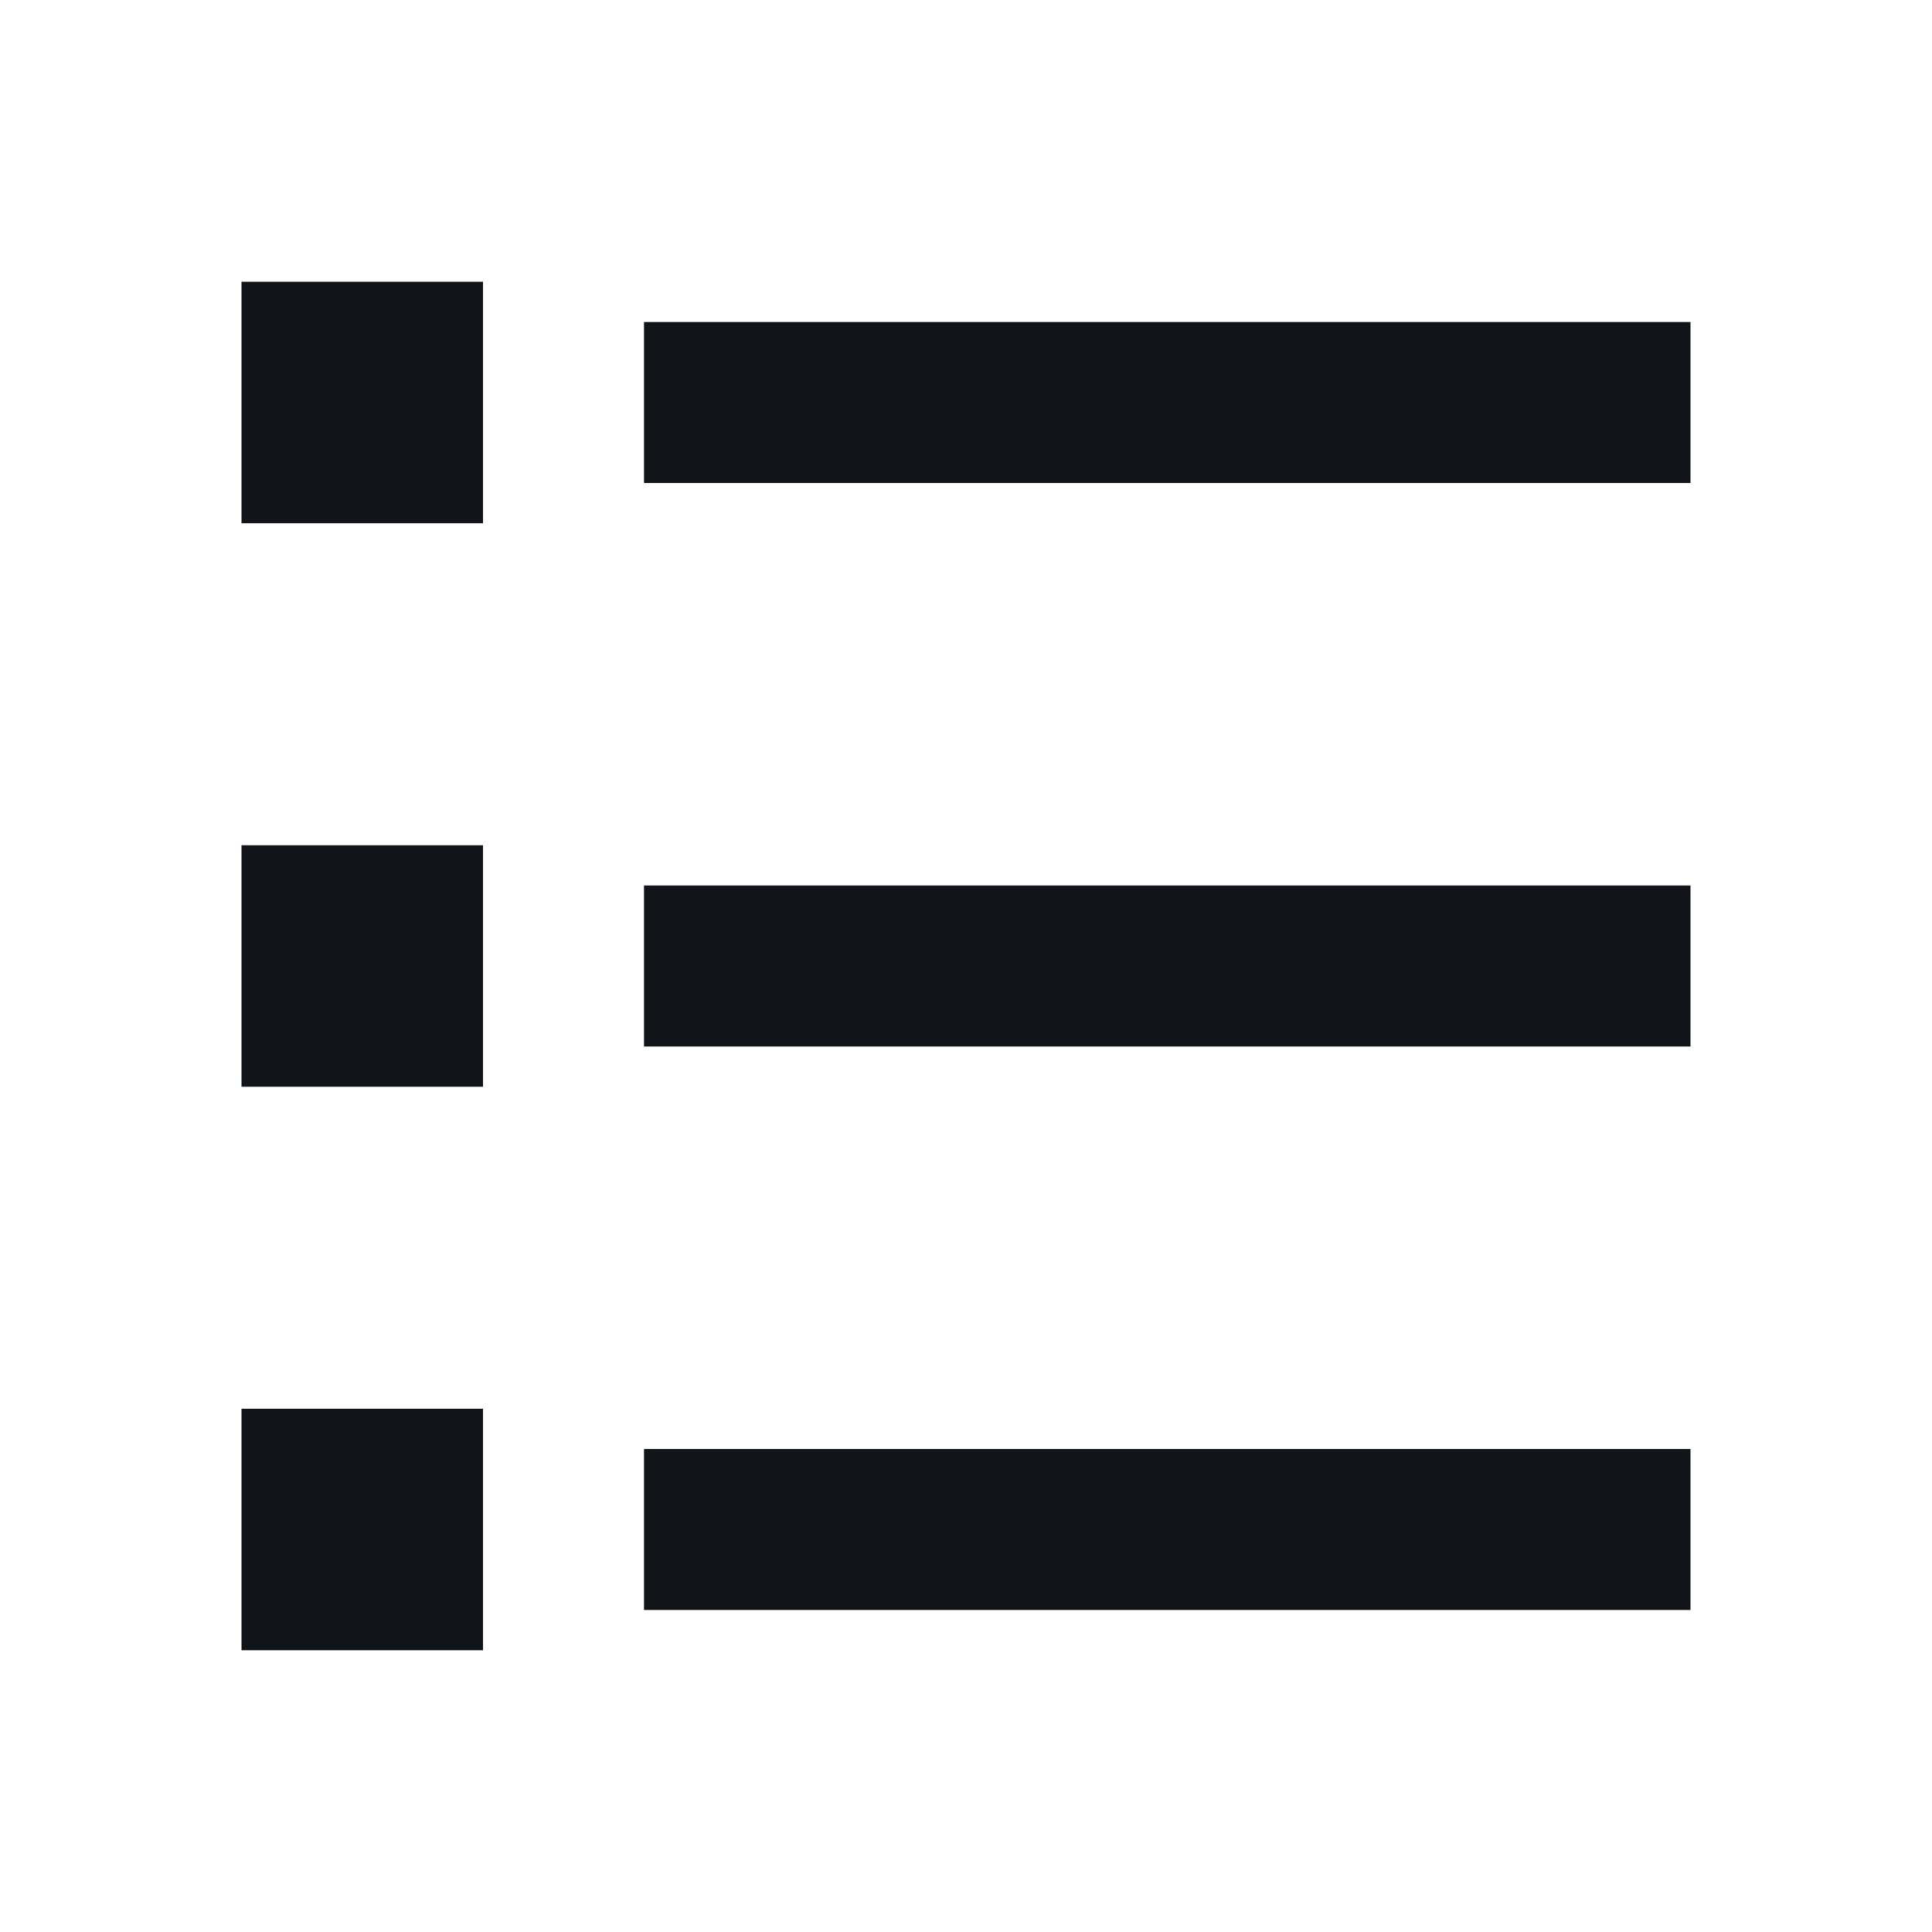
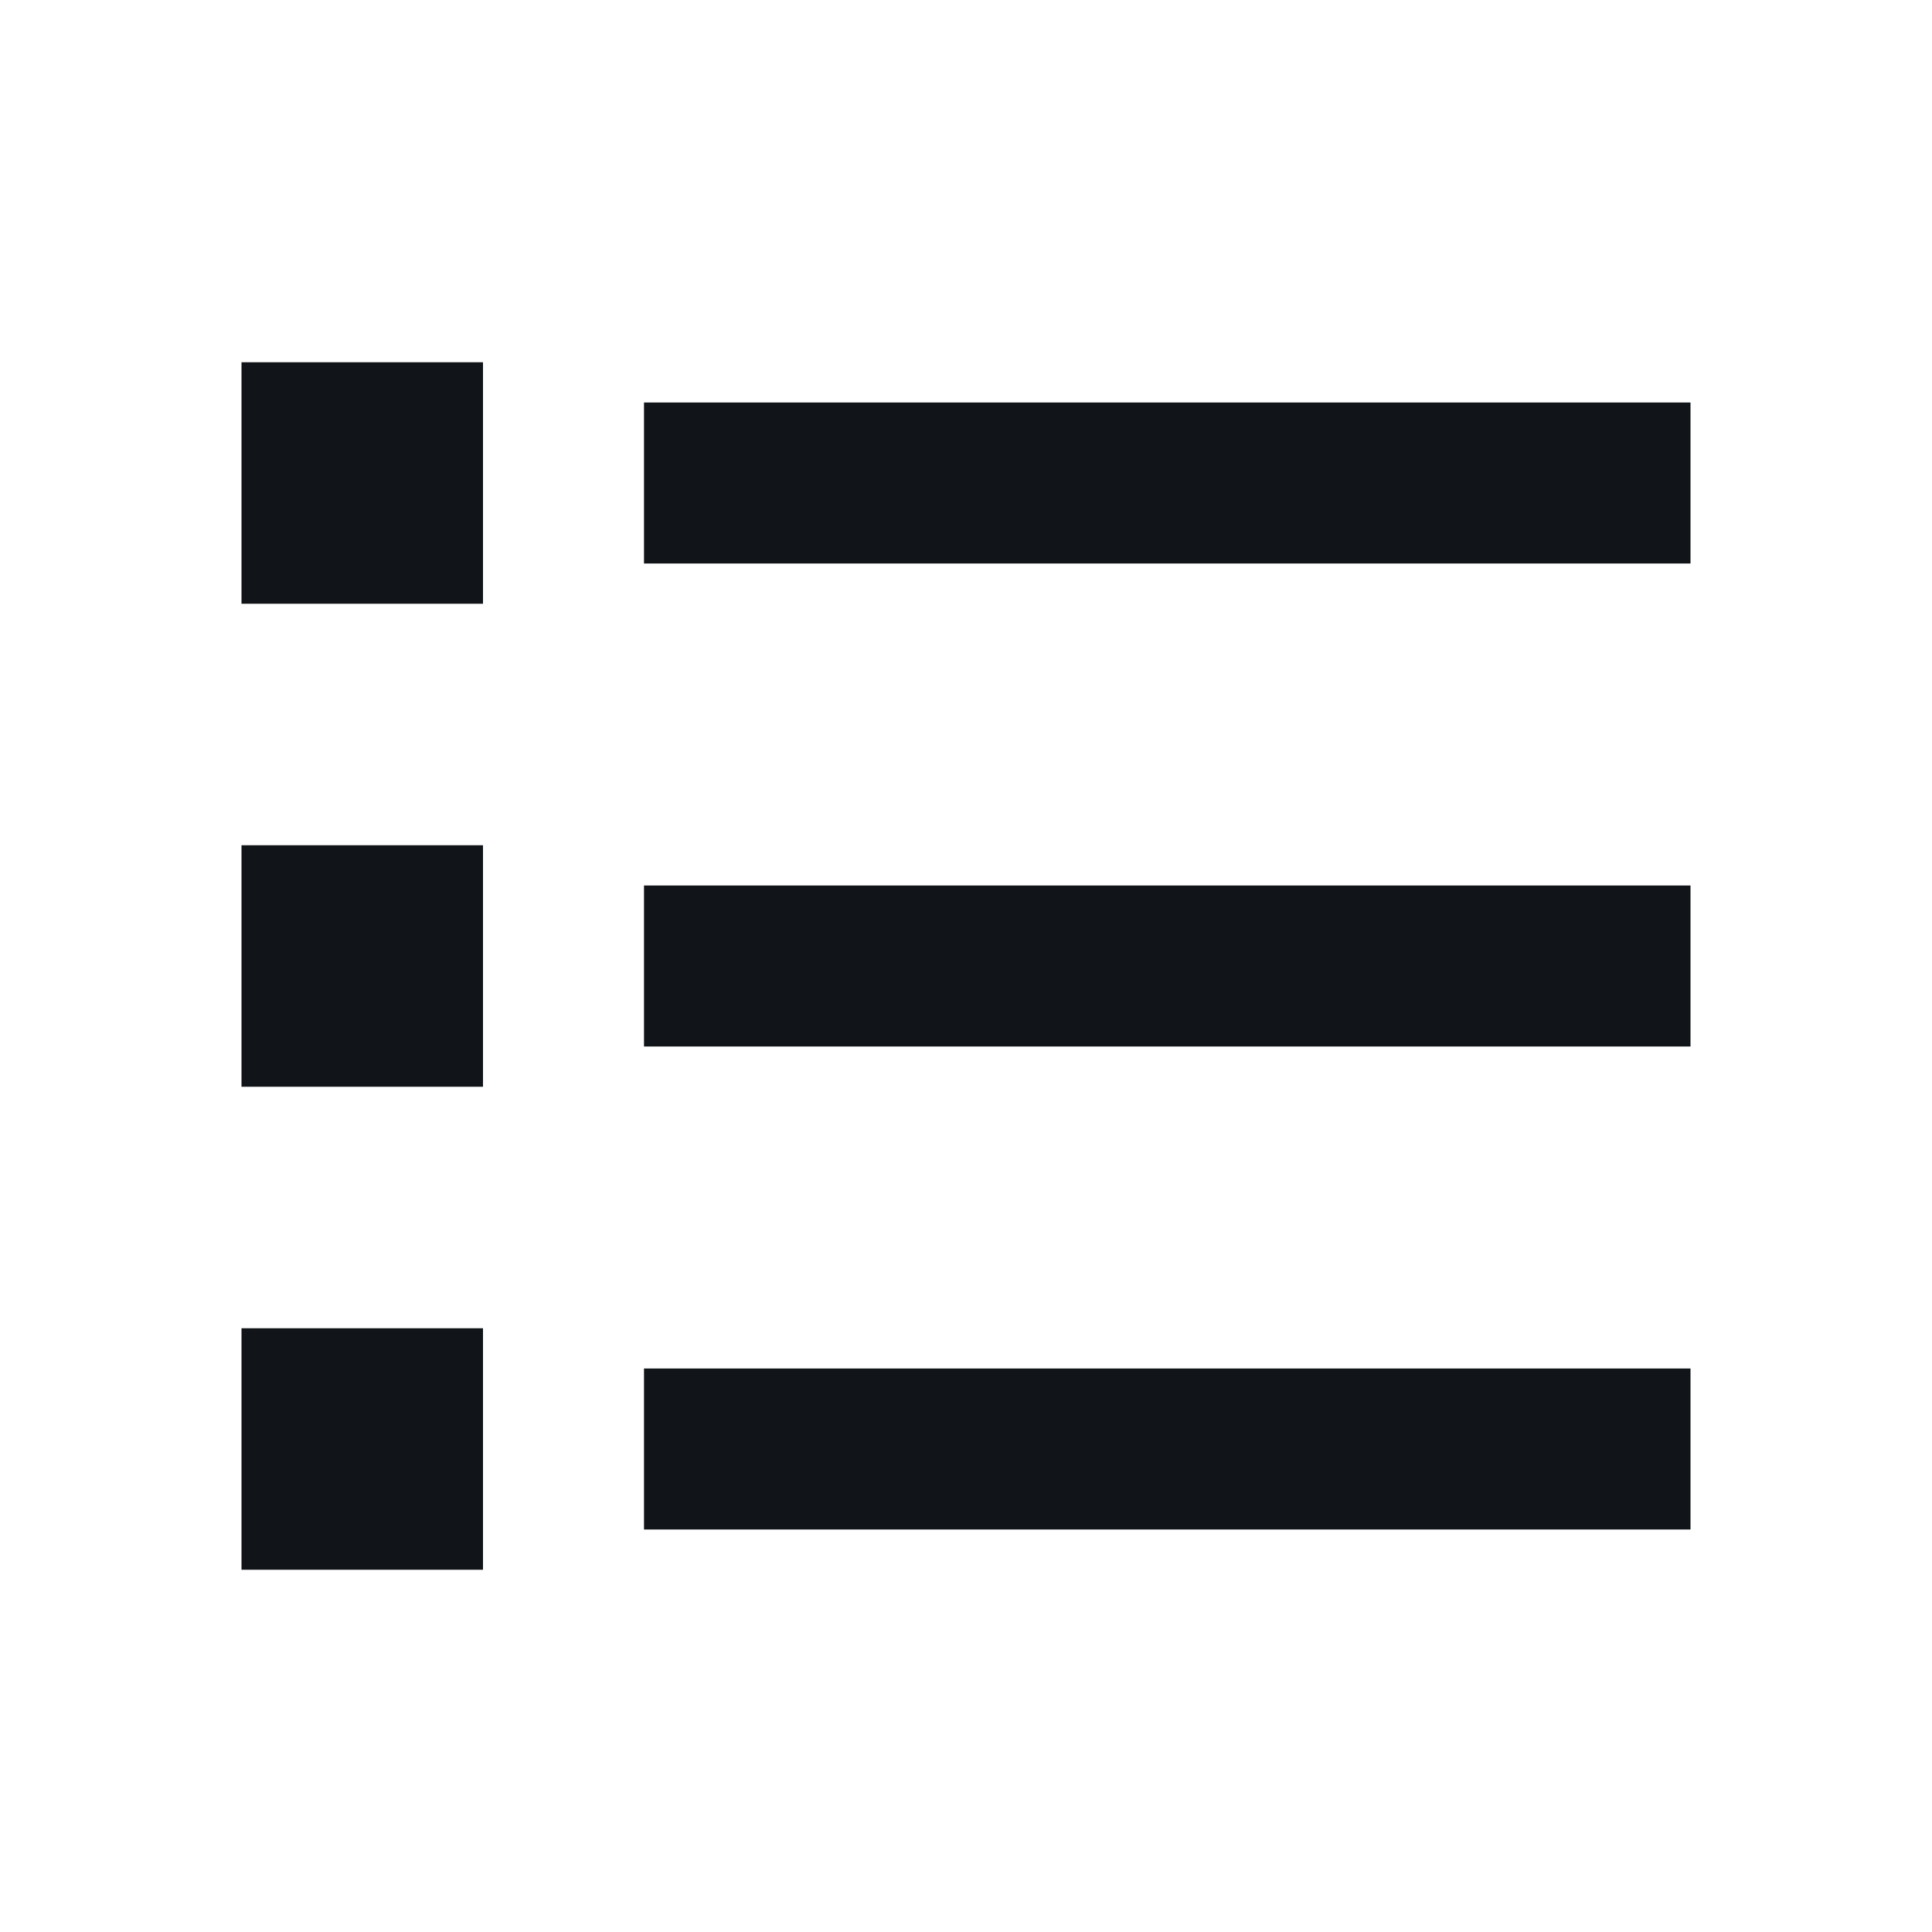
<svg xmlns="http://www.w3.org/2000/svg" width="24" height="24" viewBox="0 0 24 24" fill="none">
-   <path d="M8 4H21V6H8V4ZM3 3.5H6V6.5H3V3.5ZM3 10.5H6V13.5H3V10.5ZM3 17.5H6V20.5H3V17.5ZM8 11H21V13H8V11ZM8 18H21V20H8V18Z" fill="#111418" />
+   <path d="M8 5H21V7H8V5ZM3 4.5H6V7.5H3V4.5ZM3 10.5H6V13.5H3V10.5ZM3 16.5H6V19.5H3V16.5ZM8 11H21V13H8V11ZM8 17H21V19H8V17Z" fill="#111418" />
</svg>
